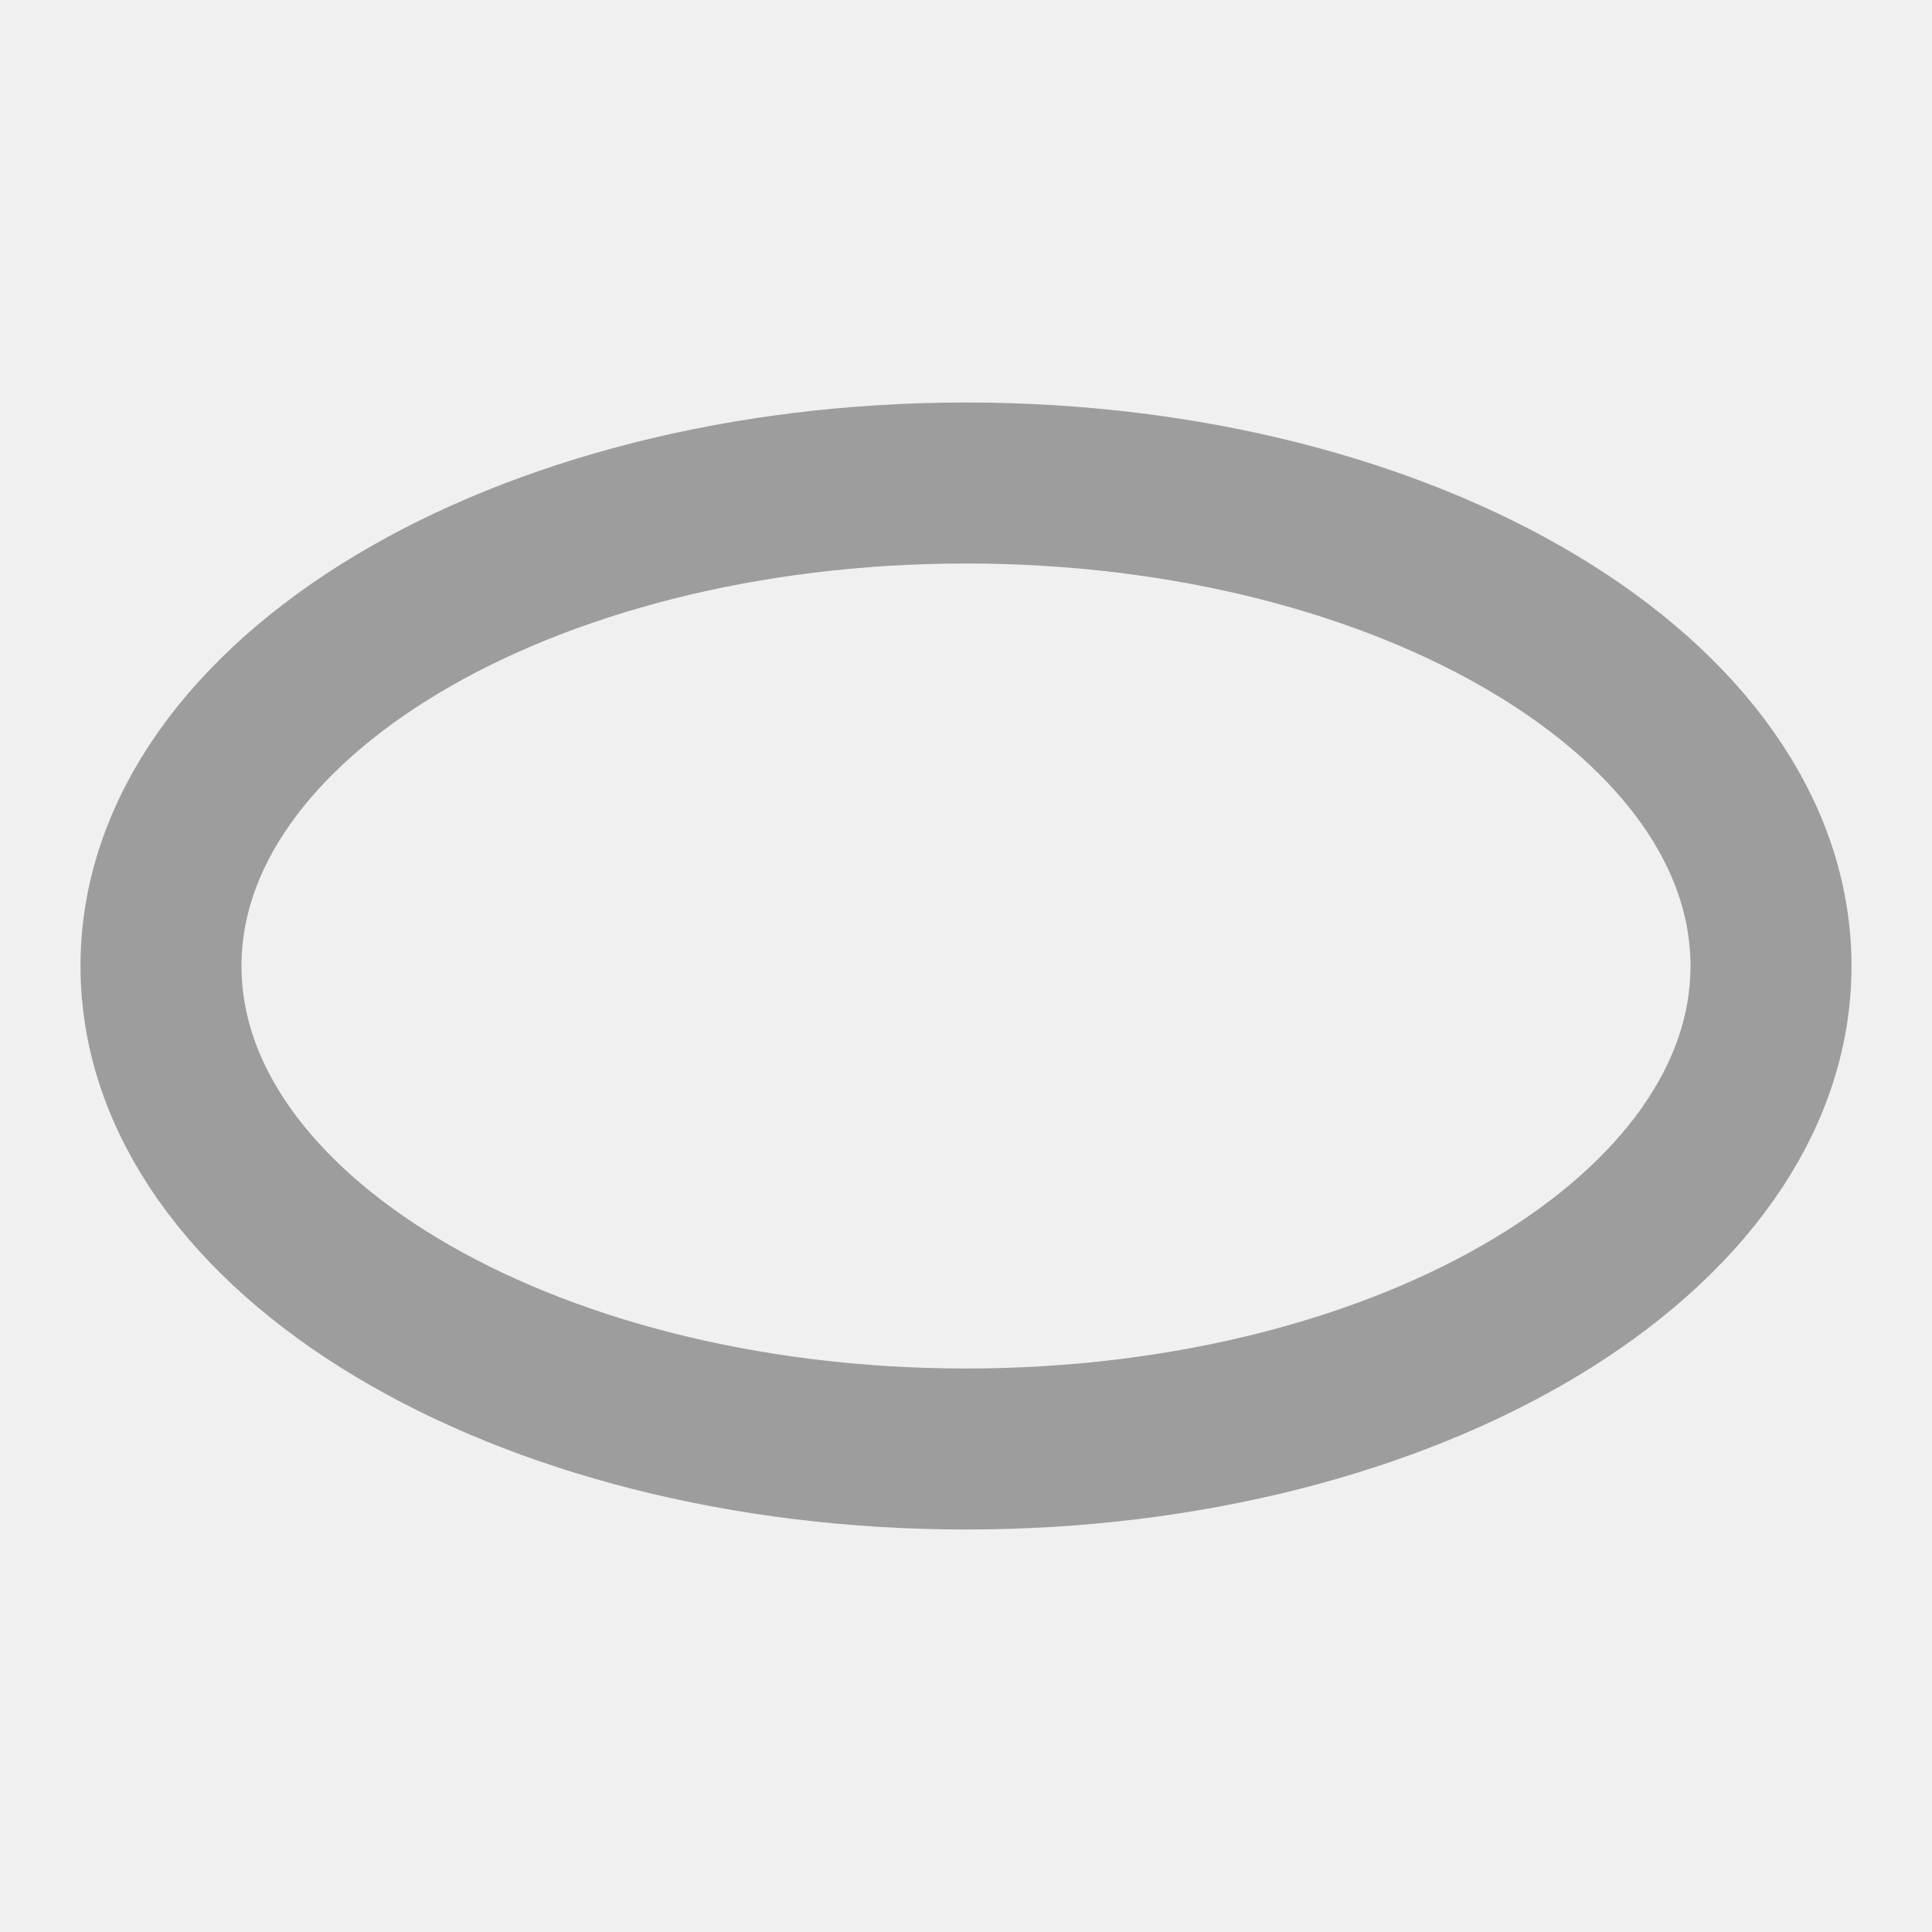
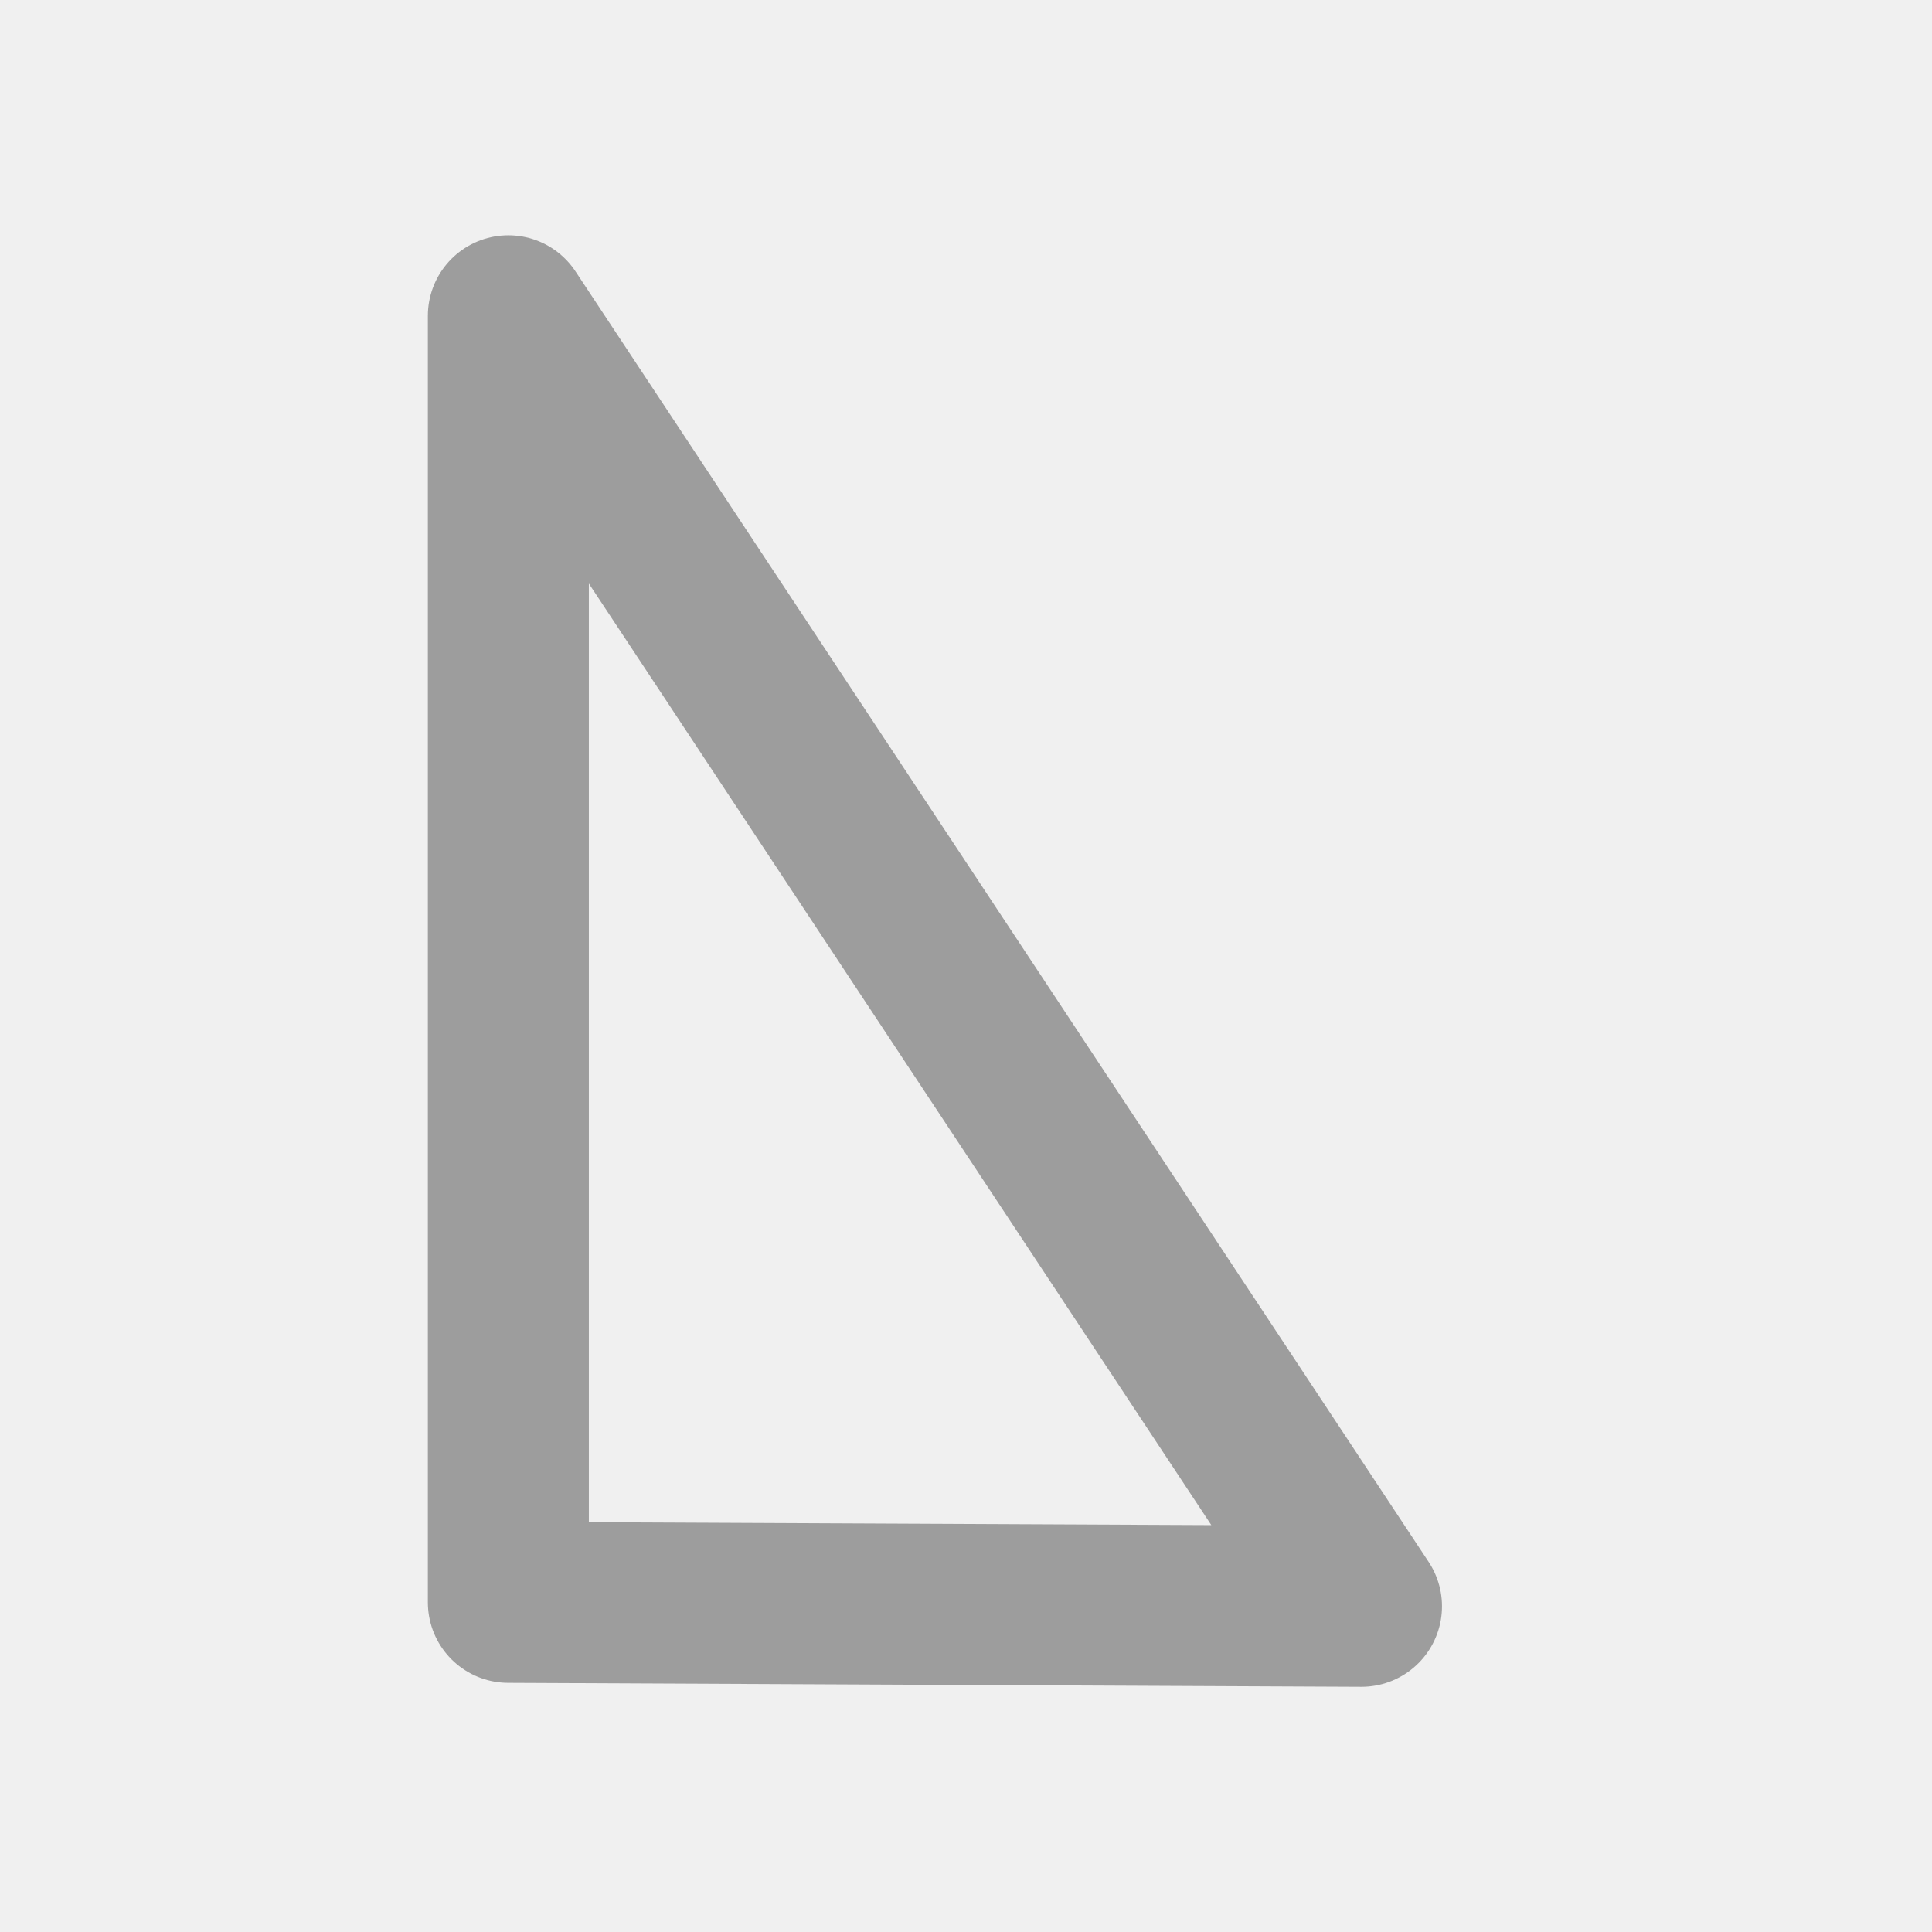
- <svg xmlns="http://www.w3.org/2000/svg" width="24" height="24" viewBox="0 0 24 24" fill="none" version="1.1" id="svg1952">
-   <defs id="defs1956" />
-   <ellipse cx="12" cy="12" rx="10" ry="6" stroke="white" stroke-width="2" id="ellipse1950" style="stroke:#9d9d9d;stroke-opacity:1" />
+ <svg xmlns="http://www.w3.org/2000/svg" width="24" height="24" viewBox="0 0 24 24" fill="none" version="1.1" id="svg4">
+   <defs id="defs8" />
+   <path style="fill:none;stroke:#9d9d9d;stroke-width:2;stroke-linejoin:round;stroke-dasharray:none;stroke-opacity:1" d="M 6.315,3.923 V 19.905 L 16.913,19.954 Z" id="path1806" />
</svg>
